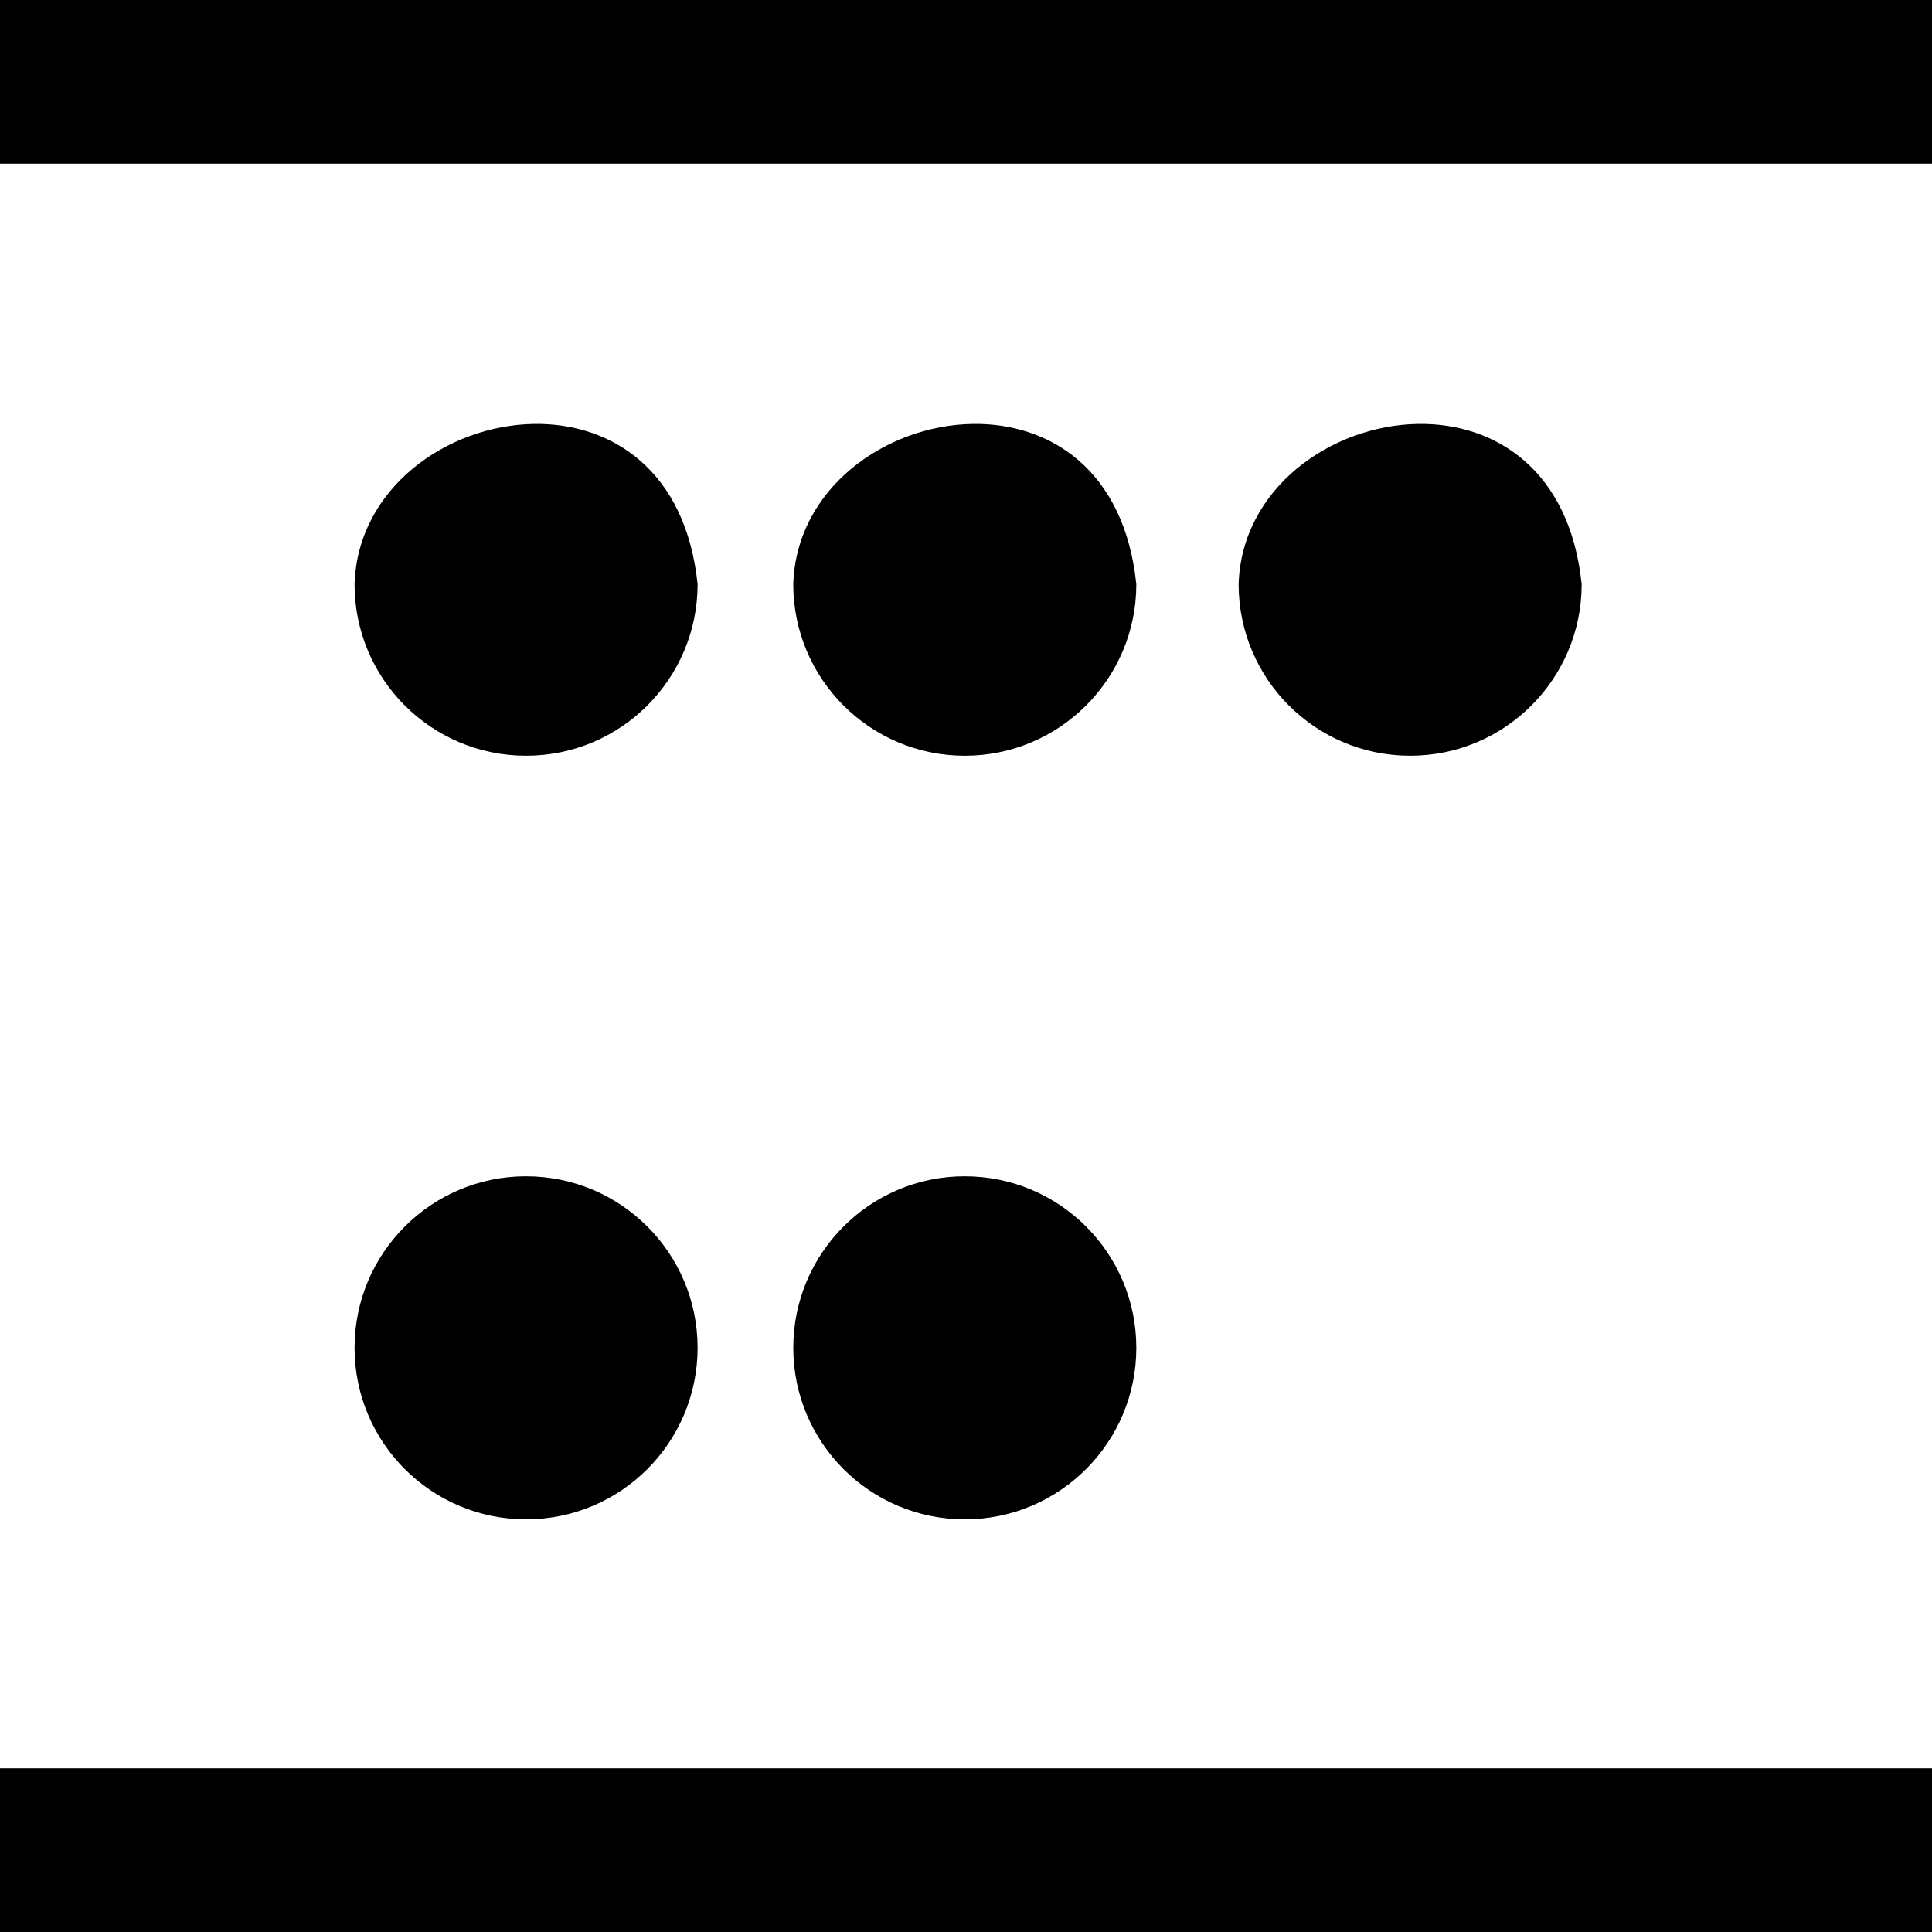
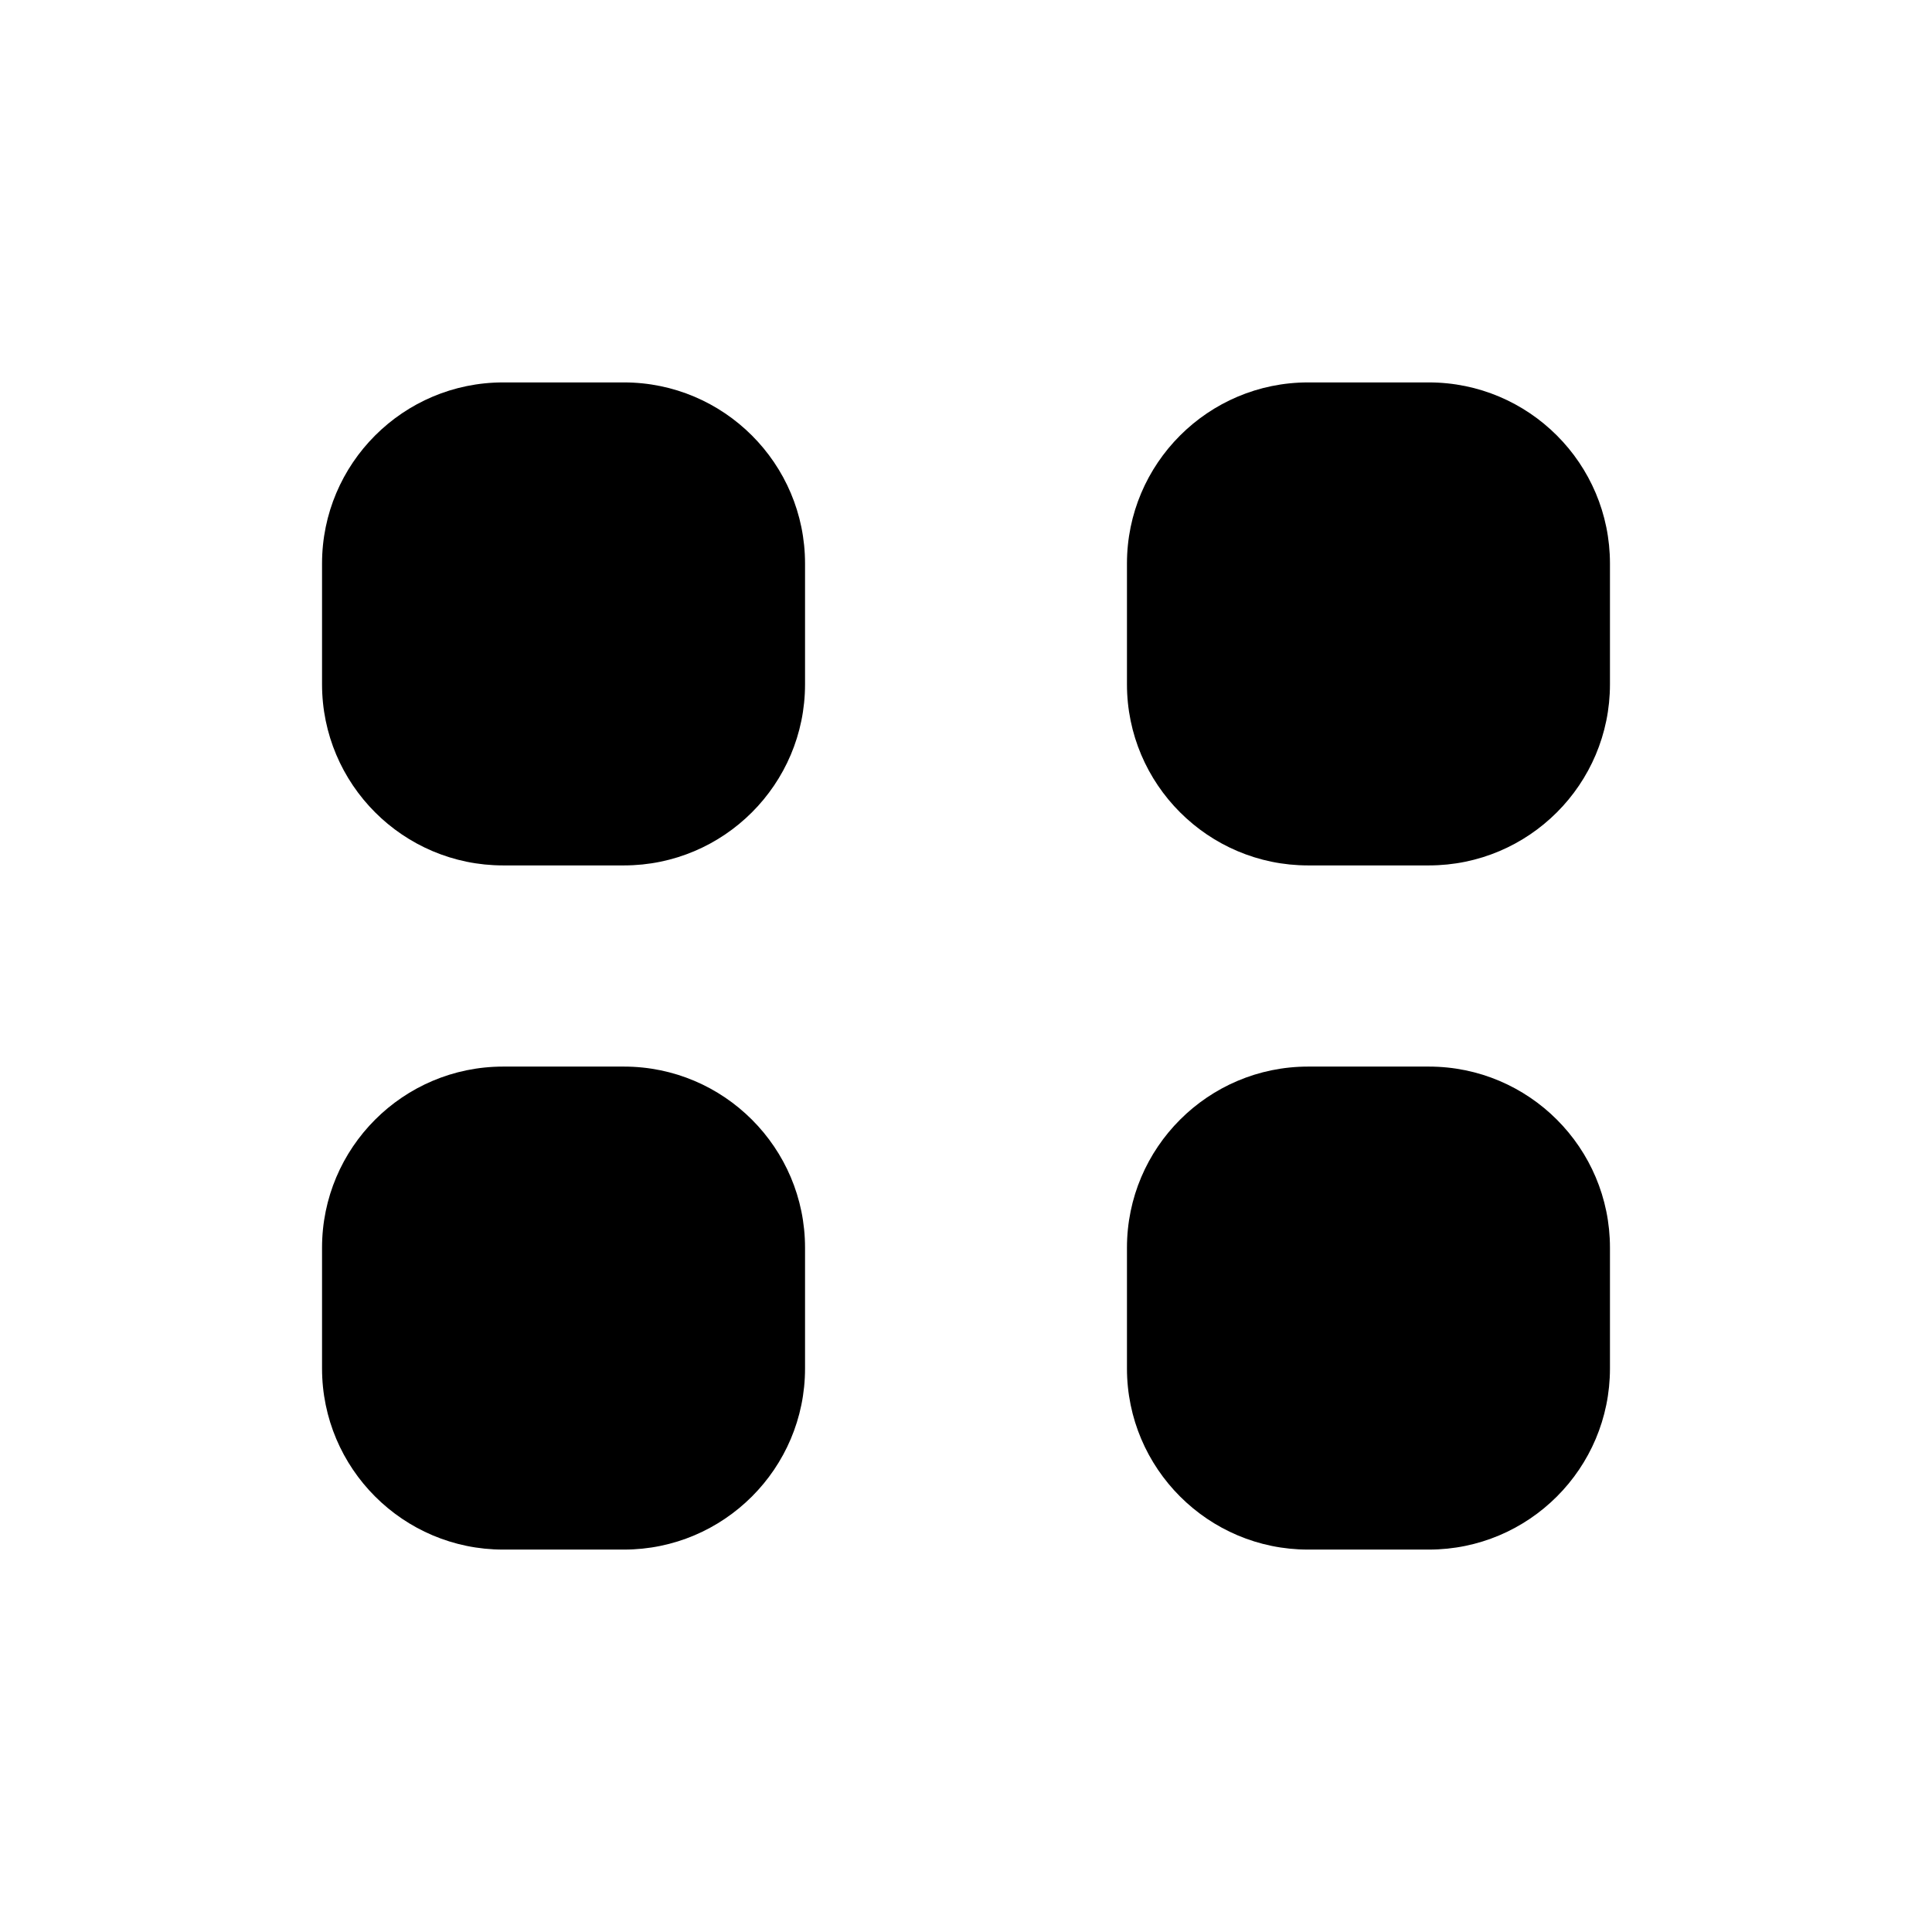
- <svg xmlns="http://www.w3.org/2000/svg" width="500" height="500" viewBox="0 0 132.292 132.292">
-   <path d="M0 0v11.207h132.292V0H0zm36.567 29.029c-5.96.092-12.09 4.407-12.289 10.974 0 6.487 5.258 11.745 11.745 11.745 6.486 0 11.744-5.26 11.744-11.745-.81-7.848-5.94-11.055-11.2-10.974zm60.536 0c-5.96.092-12.09 4.407-12.289 10.974 0 6.487 5.258 11.745 11.745 11.745 6.486 0 11.744-5.26 11.744-11.745-.81-7.848-5.94-11.055-11.2-10.974zm-30.495 0c-5.96.092-12.09 4.407-12.29 10.974 0 6.487 5.259 11.745 11.745 11.745 6.487 0 11.745-5.26 11.745-11.745-.811-7.848-5.94-11.055-11.2-10.974zM36.023 80.545c-6.487 0-11.745 5.26-11.745 11.745 0 6.486 5.258 11.745 11.745 11.745 6.486 0 11.744-5.259 11.744-11.745 0-6.486-5.258-11.744-11.744-11.744zm30.04 0c-6.486 0-11.744 5.26-11.744 11.745 0 6.486 5.258 11.745 11.744 11.745 6.487 0 11.745-5.259 11.745-11.745 0-6.486-5.26-11.744-11.745-11.744zM0 121.085v11.207h132.292v-11.207H0z" />
+ <svg xmlns="http://www.w3.org/2000/svg" viewBox="0 0 16 16" stroke-linecap="round" stroke-linejoin="round">
+   <path d="m1.333.667h13.334m-13.334 14.666h13.334m-8-4c0 .828-.673 1.5-1.5 1.5h-1c-.828 0-1.5-.672-1.5-1.5v-1c0-.828.672-1.5 1.5-1.5h1c.827 0 1.5.672 1.5 1.5zm0-5.666c0 .828-.673 1.5-1.5 1.5h-1c-.828 0-1.5-.672-1.5-1.5v-1c0-.828.672-1.5 1.5-1.5h1c.827 0 1.5.672 1.5 1.5zm6.666 5.666c0 .828-.672 1.5-1.5 1.5h-1c-.827 0-1.5-.672-1.5-1.5v-1c0-.828.673-1.5 1.5-1.5h1c.828 0 1.5.672 1.5 1.5zm0-5.666c0 .828-.672 1.5-1.5 1.5h-1c-.827 0-1.5-.672-1.5-1.5v-1c0-.828.673-1.5 1.5-1.5h1c.828 0 1.5.672 1.5 1.5z" />
</svg>
